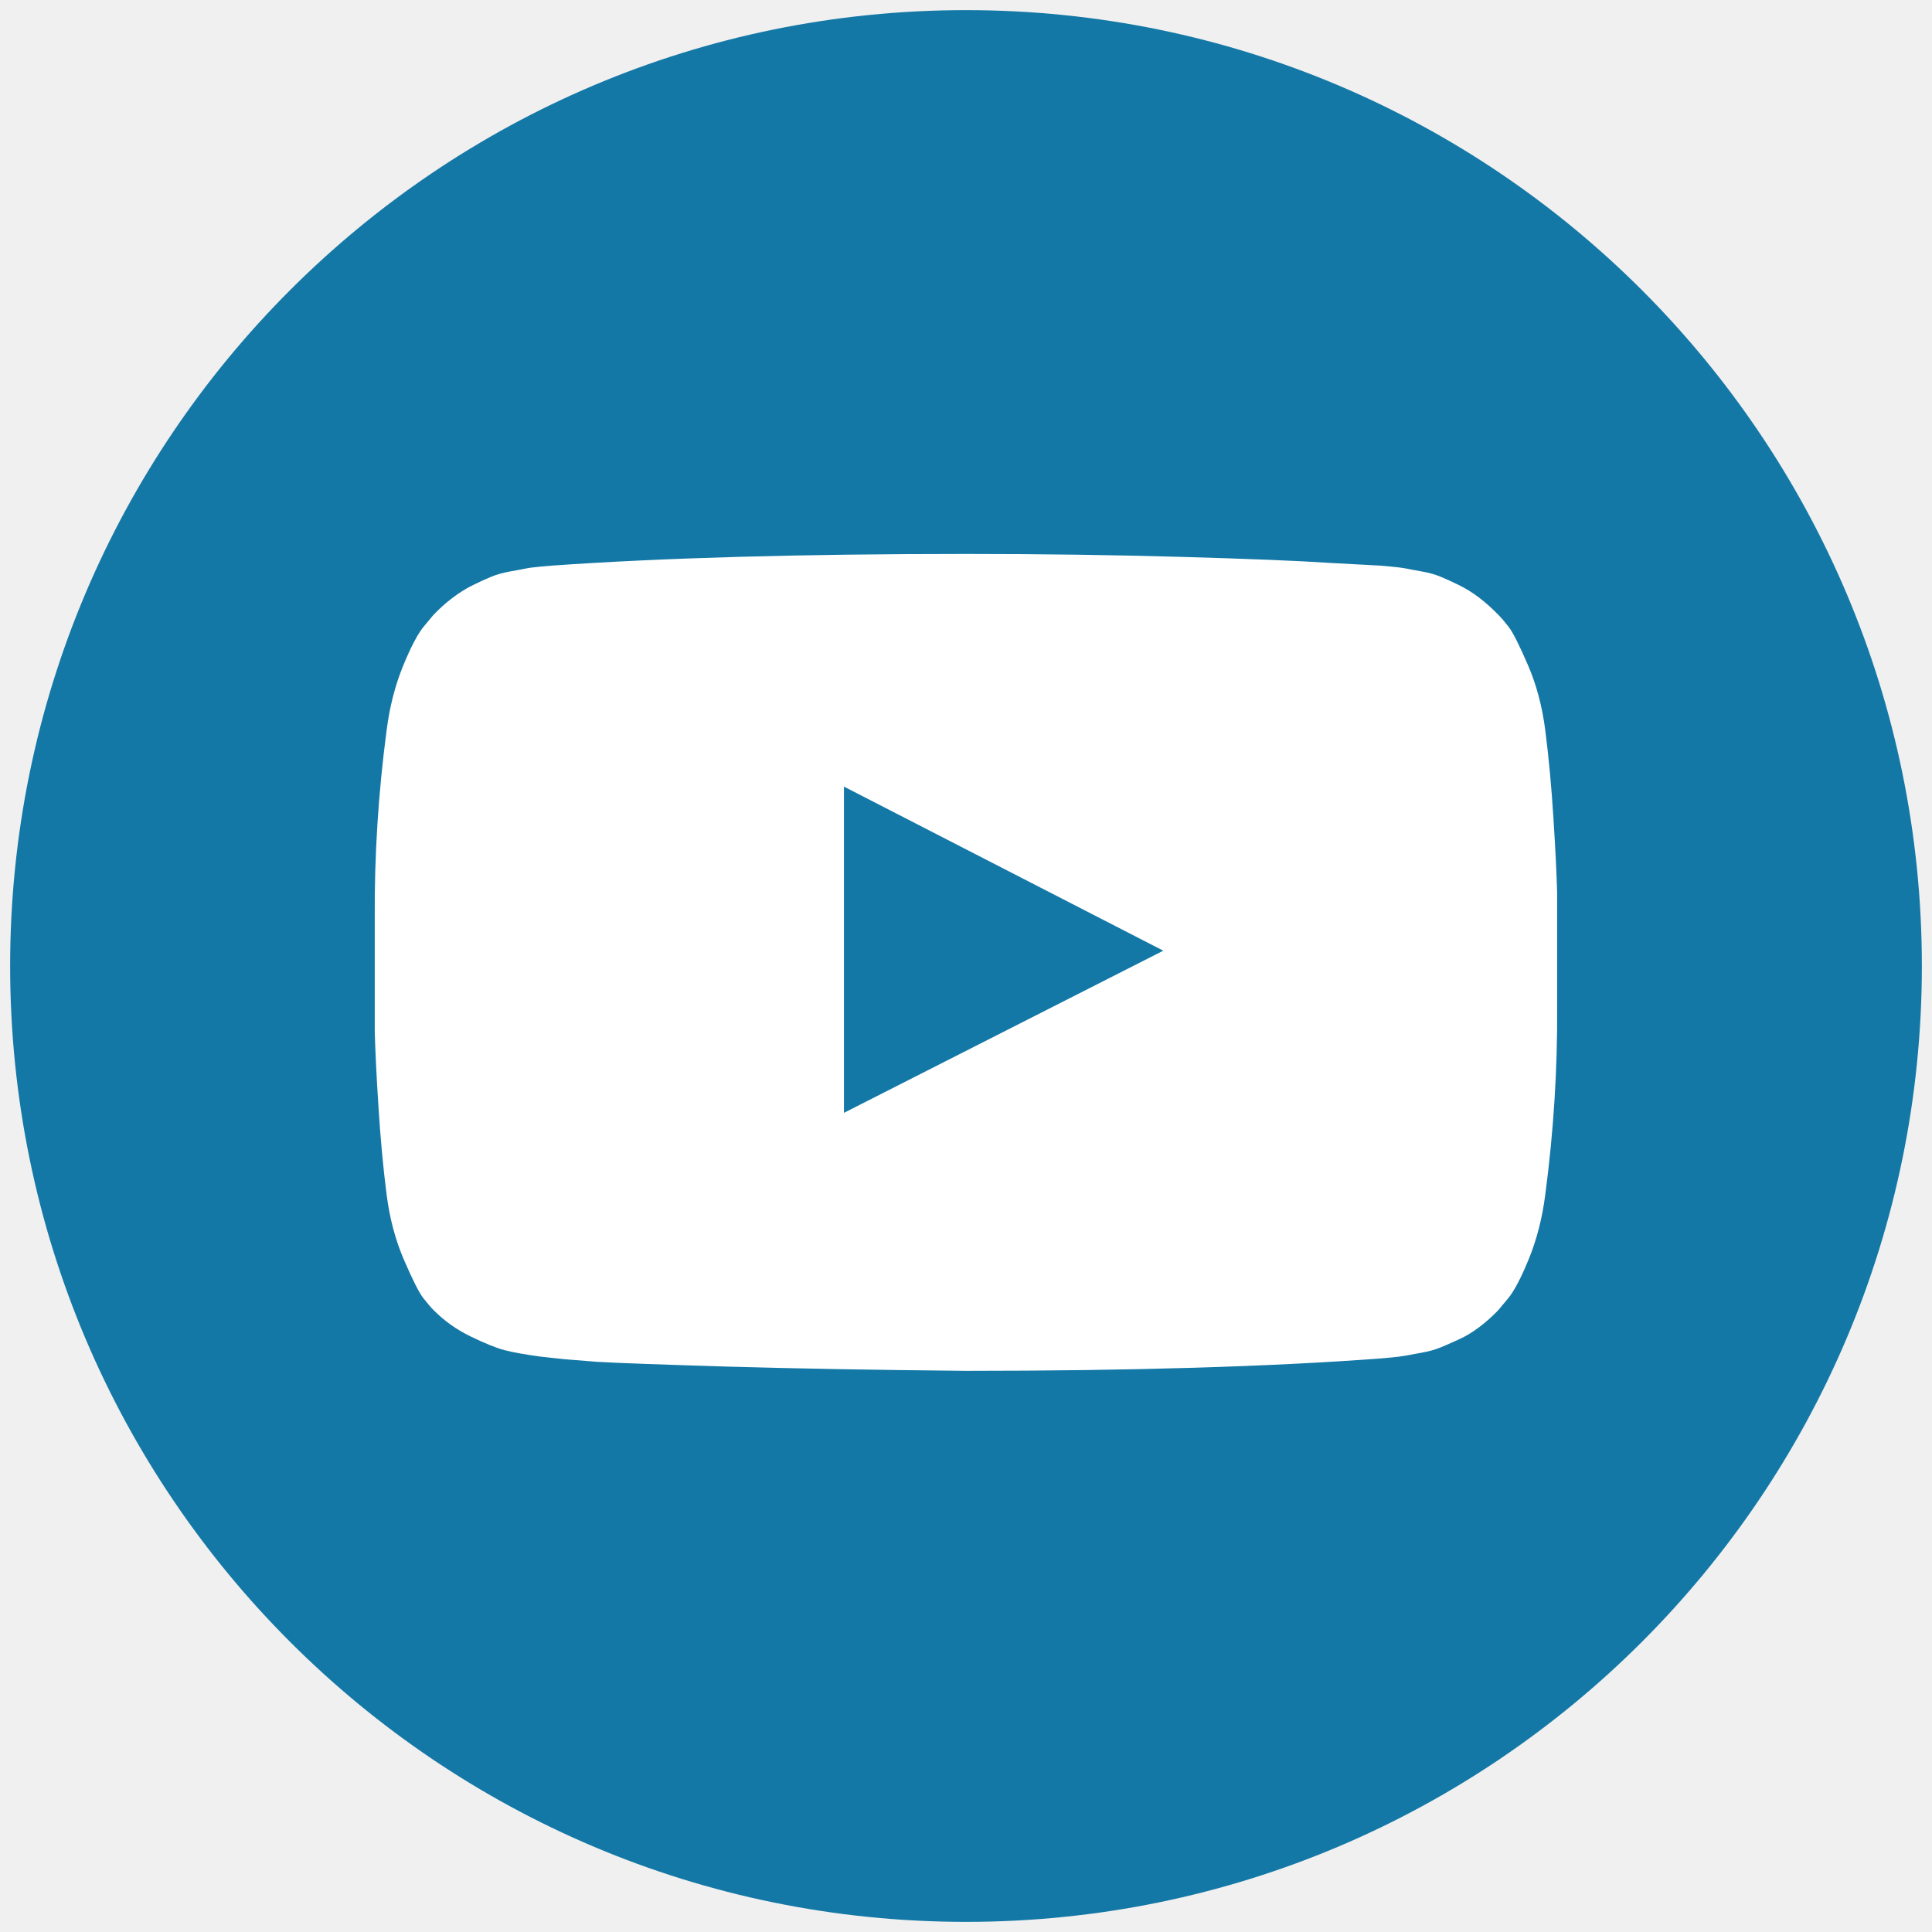
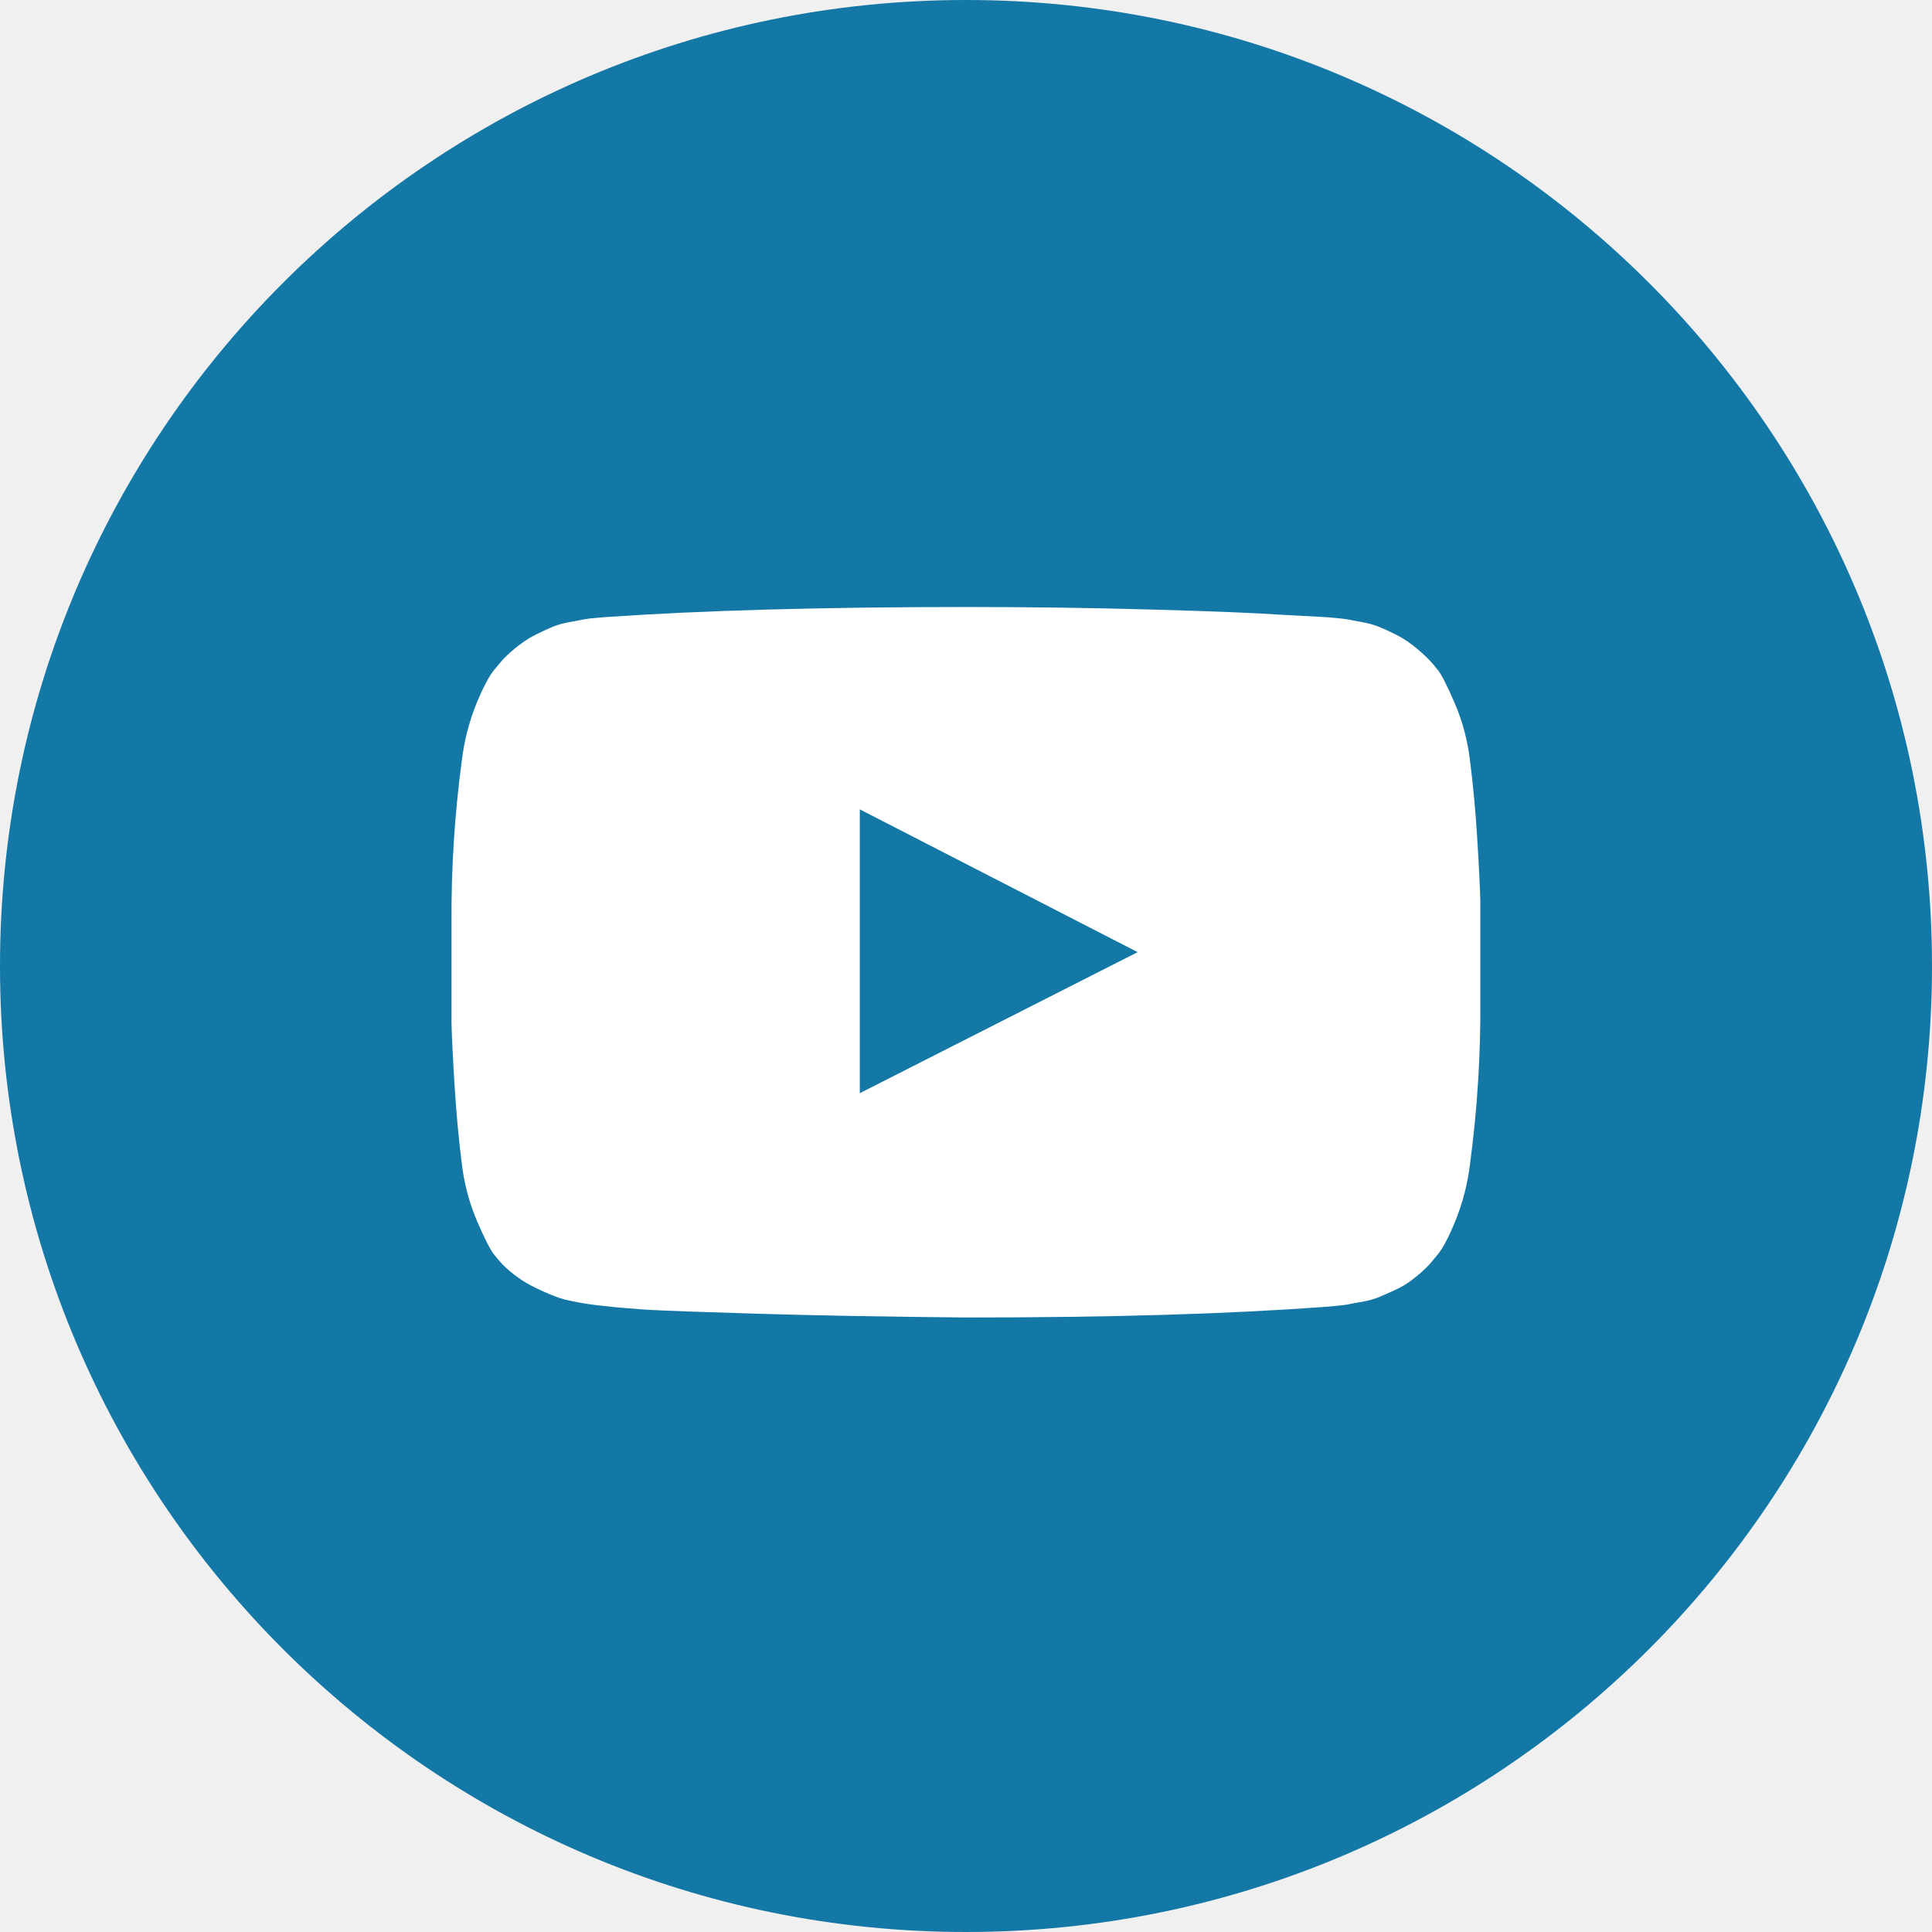
- <svg xmlns="http://www.w3.org/2000/svg" version="1.1" id="Layer_1" x="0px" y="0px" viewBox="0 0 1792 1792" style="enable-background:new 0 0 1792 1792;" xml:space="preserve">
-   <style type="text/css">
- 	.st0{fill:#1478A6;}
- 	.st1{fill:#FFFFFF;}
- </style>
-   <g>
-     <circle class="st0" cx="896" cy="896" r="886.6" />
-     <path class="st1" d="M782.8,1032.2l296.2-150.4L782.8,729.6V1032.2z M896,513.8c68.6,0,134.7,0.9,198.5,2.7s110.7,3.7,140.4,5.7   l44.7,2.4c0.4,0,3.9,0.3,10.4,0.9c6.5,0.6,11.2,1.2,14.1,1.8s7.6,1.5,14.4,2.7c6.8,1.2,12.5,2.8,17.4,4.8s10.6,4.6,17.1,7.8   c6.5,3.2,12.9,7.1,19,11.8c6.1,4.6,12,10,17.8,15.9c2.4,2.4,5.6,6.1,9.5,11.1c3.9,5,9.8,16.7,17.8,35.2c8,18.4,13.4,38.7,16.2,60.8   c3.3,25.7,5.8,53,7.6,82.1c1.9,29.1,2.9,51.8,3.4,68.3v105.8c0.4,58.1-3.3,116.2-11,174.4c-2.8,22-8,42-15.3,59.8   c-7.3,17.9-13.8,30.2-19.6,37l-8.6,10.3c-5.7,6-11.7,11.3-17.8,15.9s-12.4,8.5-19,11.4c-6.5,3-12.2,5.5-17.1,7.5   s-10.7,3.6-17.4,4.8c-6.8,1.2-11.7,2.1-14.7,2.7c-3.1,0.6-7.7,1.2-14.1,1.8c-6.3,0.6-9.7,0.9-10.1,0.9   c-102.4,7.6-230.3,11.4-383.6,11.4c-84.5-0.8-157.8-2.1-220-3.9c-62.2-1.9-103.1-3.3-122.7-4.5l-30-2.4l-22-2.4   c-14.7-2-25.8-4-33.4-6c-7.5-2-18-6.2-31.2-12.6c-13.3-6.4-24.8-14.7-34.6-24.6c-2.4-2.4-5.6-6.1-9.5-11.1   c-3.9-5-9.8-16.7-17.8-35.2s-13.4-38.7-16.2-60.8c-3.3-25.7-5.8-53-7.6-82.1c-1.9-29.1-2.9-51.8-3.4-68.3V851.8   c-0.4-58.1,3.3-116.2,11-174.4c2.8-22,8-42,15.3-59.8c7.3-17.8,13.8-30.2,19.6-37l8.6-10.3c5.7-6,11.7-11.3,17.8-15.9   c6.1-4.6,12.4-8.6,19-11.8c6.5-3.2,12.2-5.8,17.1-7.8c4.9-2,10.7-3.6,17.4-4.8c6.8-1.2,11.6-2.1,14.4-2.7c2.8-0.6,7.5-1.2,14.1-1.8   c6.5-0.6,10-0.9,10.4-0.9C614.7,517.4,742.6,513.8,896,513.8z" />
-   </g>
+ <svg xmlns="http://www.w3.org/2000/svg" id="Layer_1" data-name="Layer 1" viewBox="0 0 1773.2 1773.2">
+   <defs>
+     <style>.cls-1{fill:#1478a6;}.cls-2{fill:#fff;}</style>
+   </defs>
+   <circle class="cls-1" cx="886.6" cy="886.6" r="886.6" />
+   <path class="cls-2" d="M798.53,1012.74l255-129.46-255-131.05ZM896,566.51q88.62,0,170.85,2.35,82.41,2.26,120.89,4.89l38.48,2.07c.38,0,3.39.28,8.94.75s9.6,1,12.14,1.51,6.59,1.32,12.42,2.35a75.53,75.53,0,0,1,15,4.14c4.23,1.69,9.13,4,14.68,6.68a97.8,97.8,0,0,1,16.37,10.16,146.29,146.29,0,0,1,15.34,13.64,111.9,111.9,0,0,1,8.18,9.6c3.39,4.33,8.47,14.39,15.34,30.29a189.15,189.15,0,0,1,13.92,52.31q4.23,33.16,6.59,70.65t2.92,58.8v91.07a1073.71,1073.71,0,0,1-9.5,150.15,204.07,204.07,0,0,1-13.17,51.46c-6.3,15.43-11.85,26-16.84,31.89l-7.43,8.84a120.8,120.8,0,0,1-15.34,13.64,79.34,79.34,0,0,1-16.37,9.78c-5.55,2.54-10.54,4.7-14.68,6.49a77.39,77.39,0,0,1-15,4.14c-5.83,1-10.07,1.79-12.7,2.35s-6.59,1-12.14,1.51-8.37.75-8.66.75Q1094,1218.68,896,1218.59q-109.09-1-189.38-3.39c-53.53-1.6-88.72-2.82-105.65-3.86l-25.87-2.07-18.91-2.07a257.56,257.56,0,0,1-28.79-5.17c-6.49-1.69-15.52-5.36-26.81-10.82A108.94,108.94,0,0,1,470.75,1170a111.89,111.89,0,0,1-8.19-9.6c-3.39-4.33-8.47-14.39-15.34-30.29a190,190,0,0,1-13.92-52.31q-4.23-33.16-6.59-70.65t-2.92-58.8V857.32a1073.71,1073.71,0,0,1,9.5-150.15,204.07,204.07,0,0,1,13.17-51.46c6.3-15.34,11.85-26,16.84-31.89l7.43-8.84a120.82,120.82,0,0,1,15.34-13.64,96.36,96.36,0,0,1,16.37-10.16c5.55-2.73,10.54-5,14.68-6.68a77.4,77.4,0,0,1,15-4.14c5.83-1,10-1.79,12.42-2.35a98.6,98.6,0,0,1,12.14-1.51c5.55-.47,8.66-.75,8.94-.75Q698,566.56,896,566.51Z" transform="translate(-9.4 -9.4)" />
</svg>
